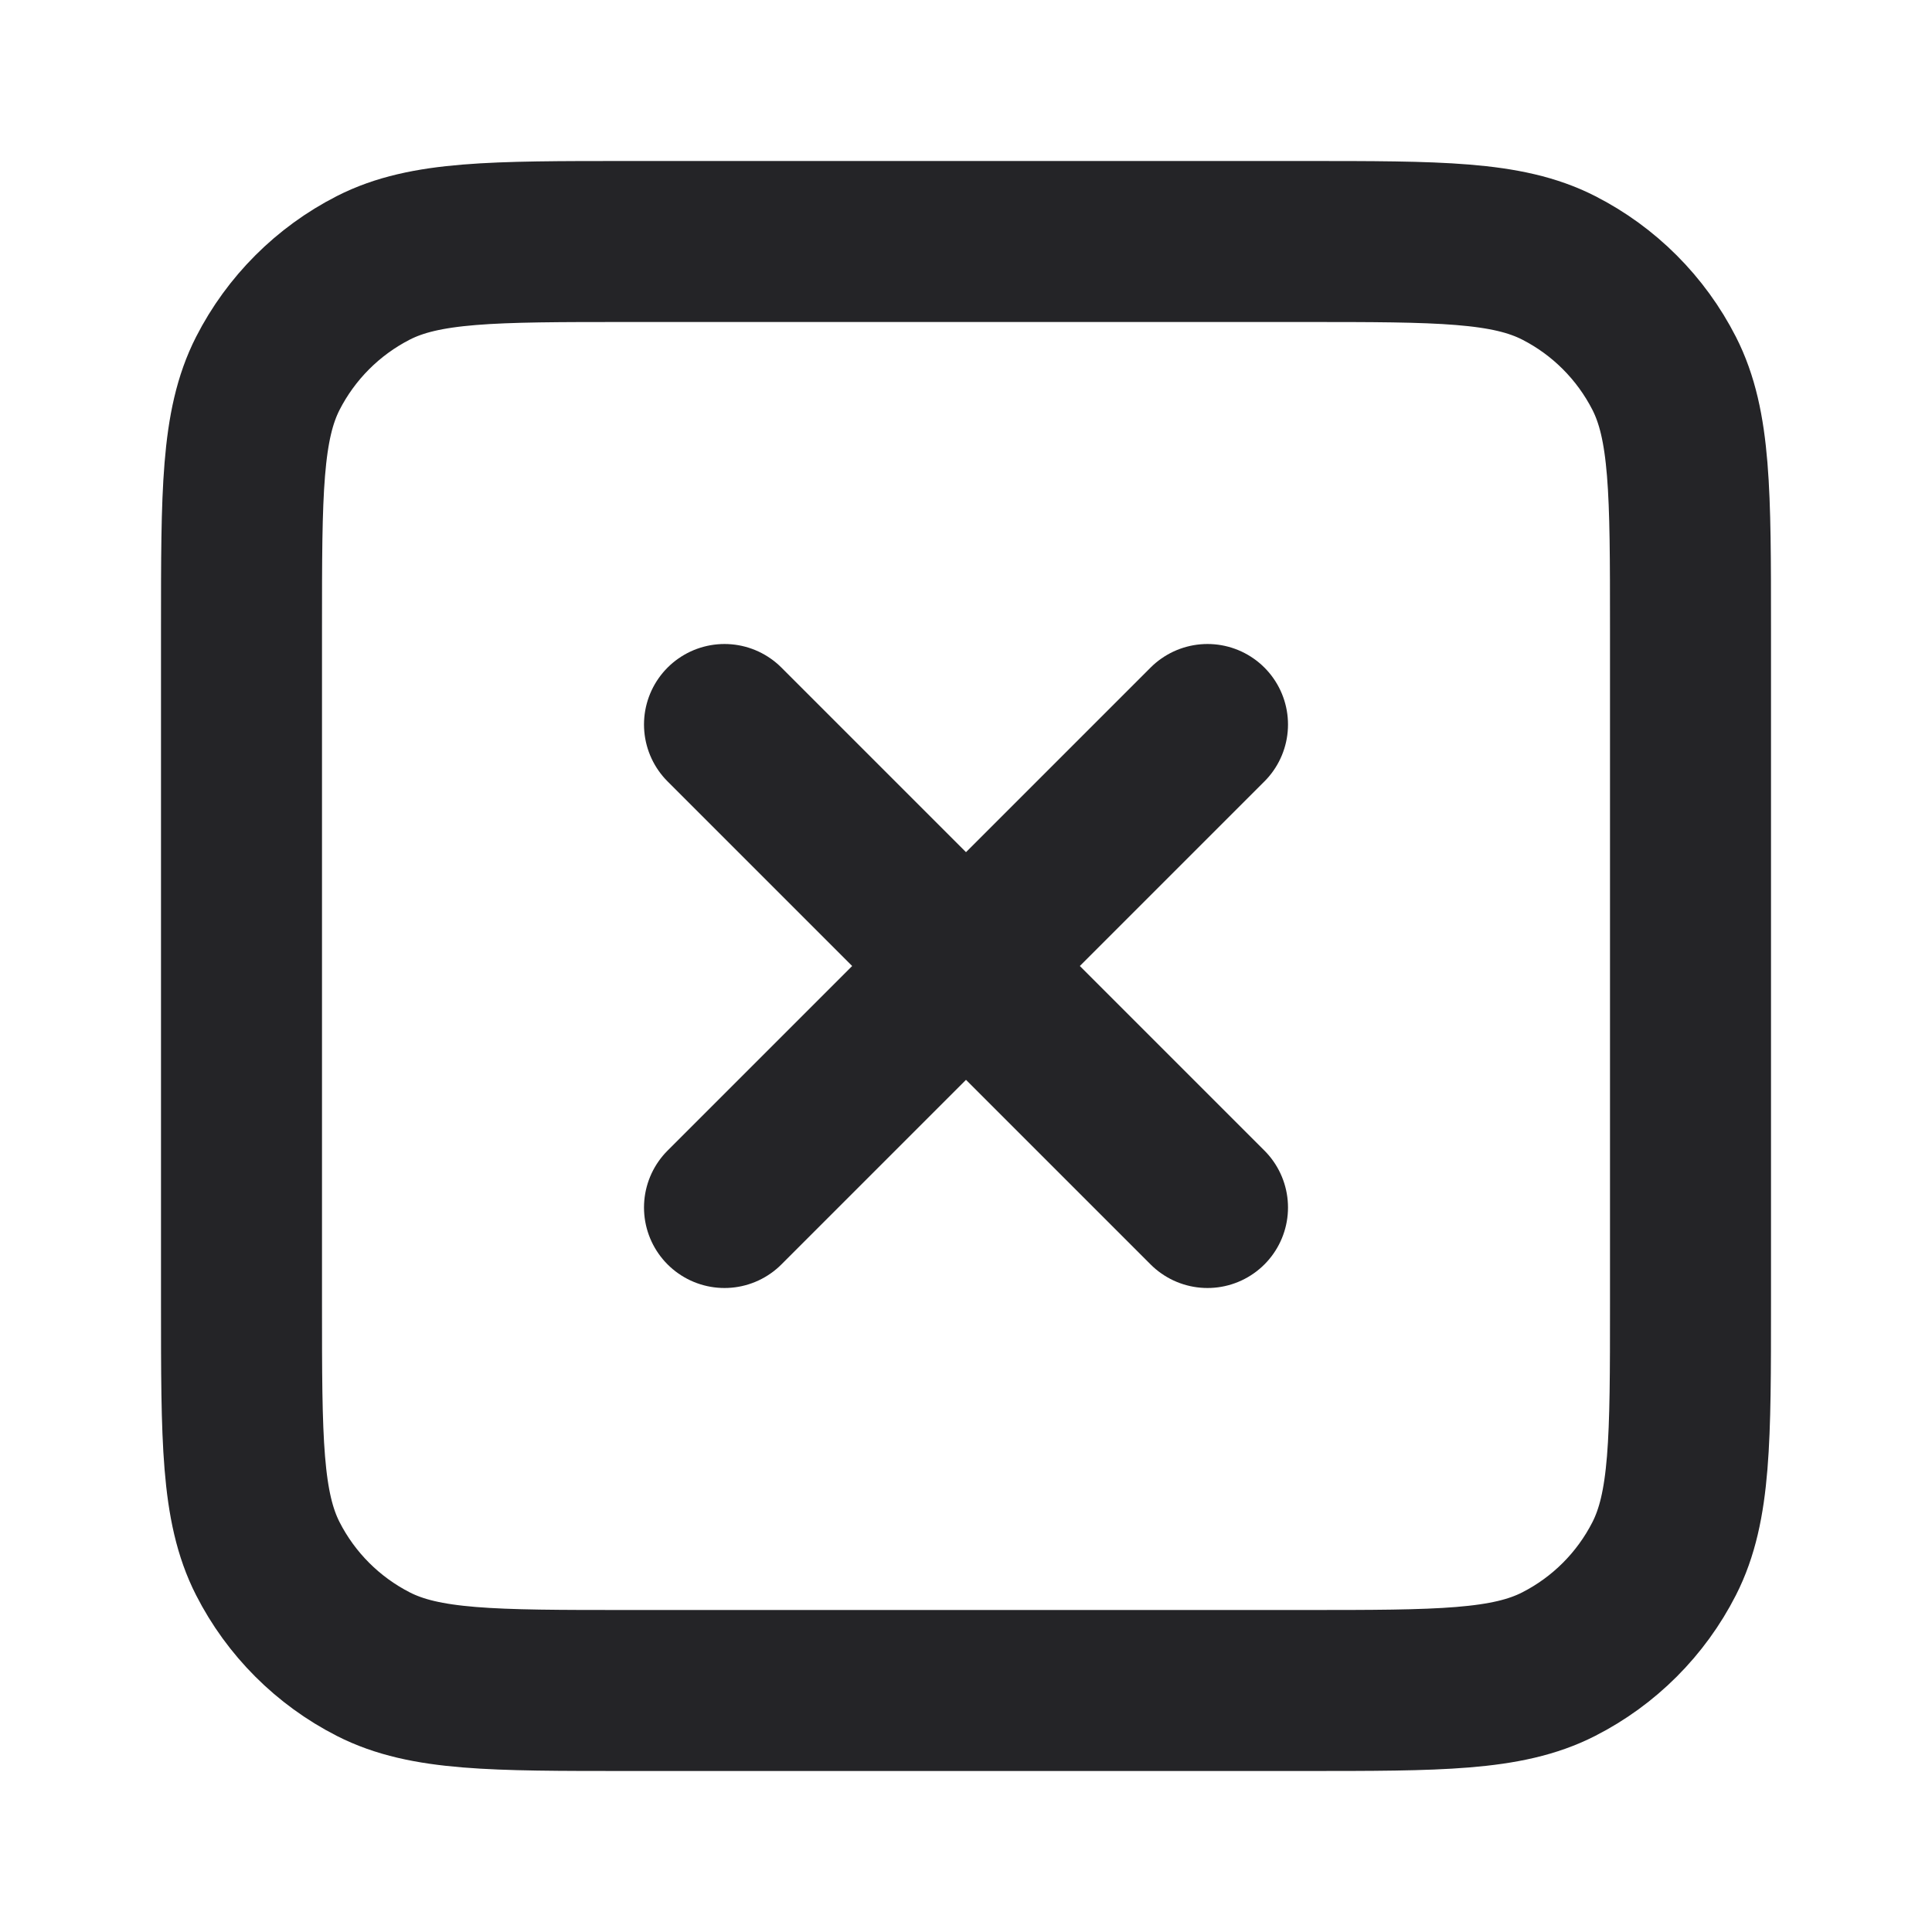
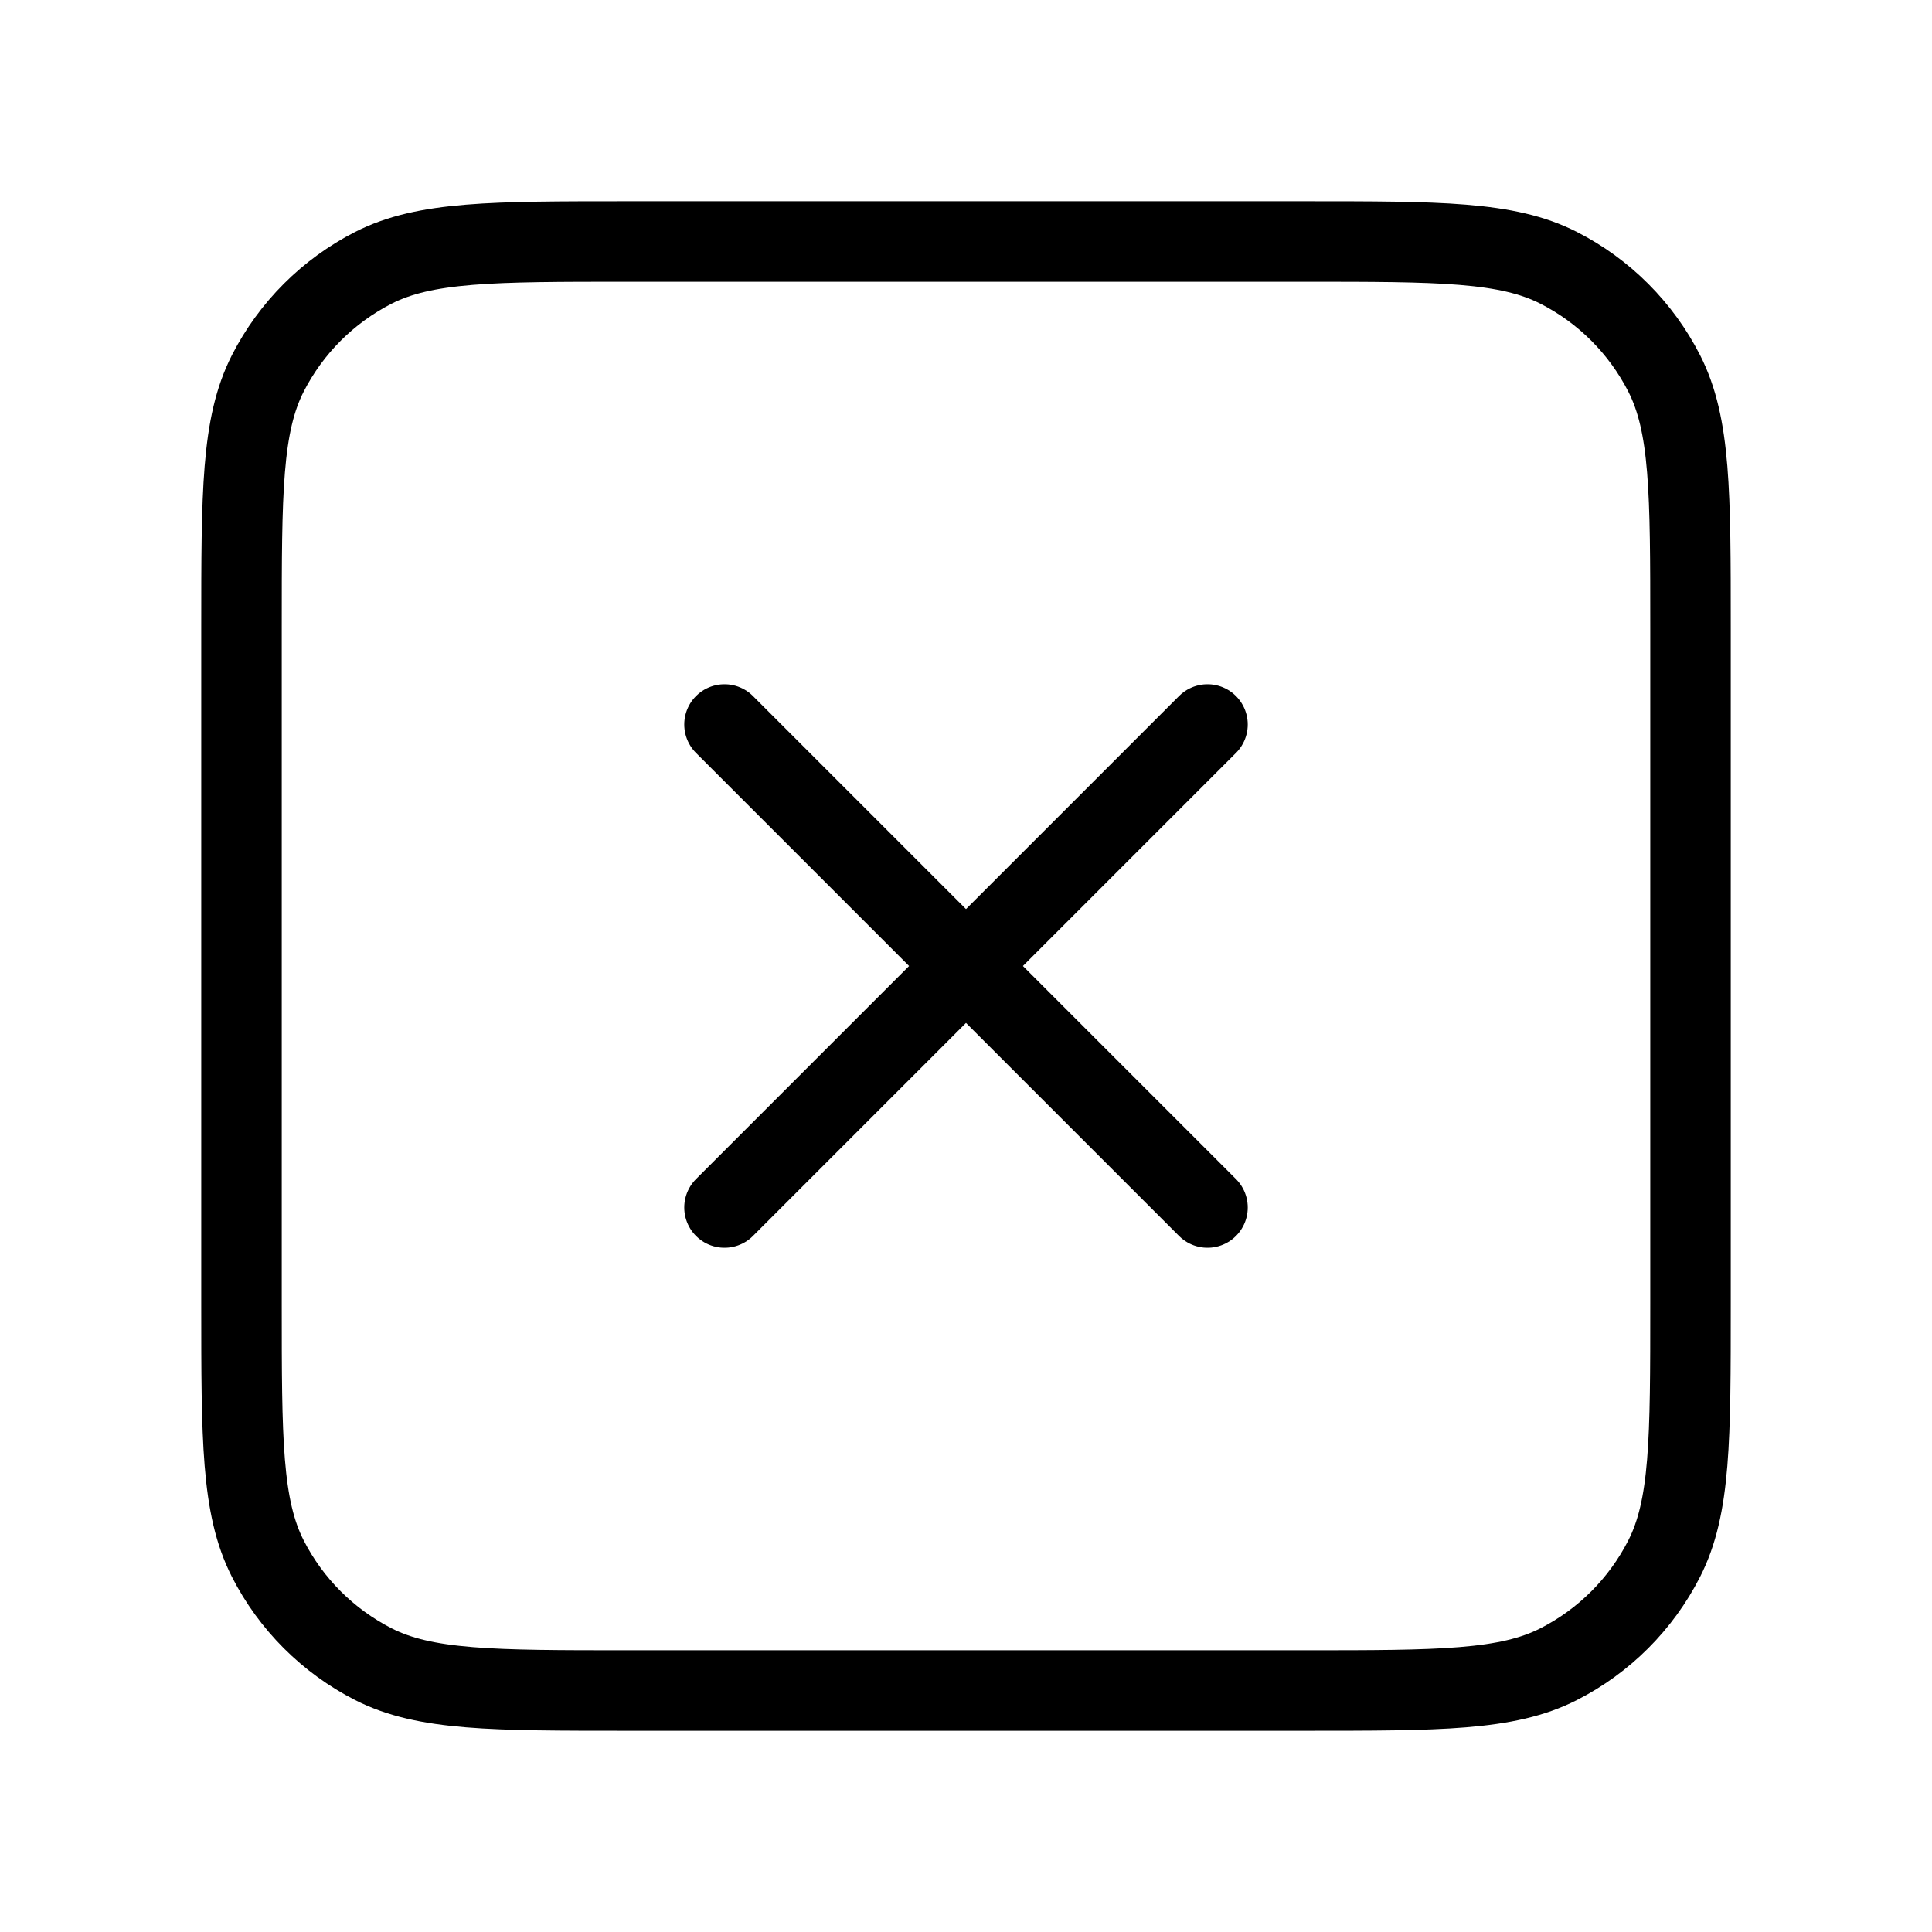
<svg xmlns="http://www.w3.org/2000/svg" width="24" height="24" viewBox="0 0 24 24" fill="none">
-   <path d="M9 9L15 15M15 9L9 15M7.8 21H16.2C17.88 21 18.72 21 19.362 20.673C19.927 20.385 20.385 19.927 20.673 19.362C21 18.72 21 17.88 21 16.2V7.8C21 6.12 21 5.28 20.673 4.638C20.385 4.074 19.927 3.615 19.362 3.327C18.72 3 17.88 3 16.2 3H7.8C6.12 3 5.28 3 4.638 3.327C4.074 3.615 3.615 4.074 3.327 4.638C3 5.28 3 6.12 3 7.8V16.2C3 17.88 3 18.72 3.327 19.362C3.615 19.927 4.074 20.385 4.638 20.673C5.28 21 6.12 21 7.8 21Z" stroke="#242427" stroke-width="2" stroke-linecap="round" stroke-linejoin="round" />
+   <path d="M9 9L15 15M15 9L9 15M7.8 21H16.2C17.88 21 18.72 21 19.362 20.673C19.927 20.385 20.385 19.927 20.673 19.362C21 18.72 21 17.88 21 16.2V7.8C21 6.12 21 5.28 20.673 4.638C20.385 4.074 19.927 3.615 19.362 3.327C18.72 3 17.88 3 16.2 3H7.8C6.12 3 5.28 3 4.638 3.327C4.074 3.615 3.615 4.074 3.327 4.638C3 5.28 3 6.12 3 7.8V16.2C3 17.88 3 18.72 3.327 19.362C3.615 19.927 4.074 20.385 4.638 20.673C5.28 21 6.12 21 7.8 21Z" stroke="black" stroke-linecap="round" stroke-linejoin="round" />
</svg>
